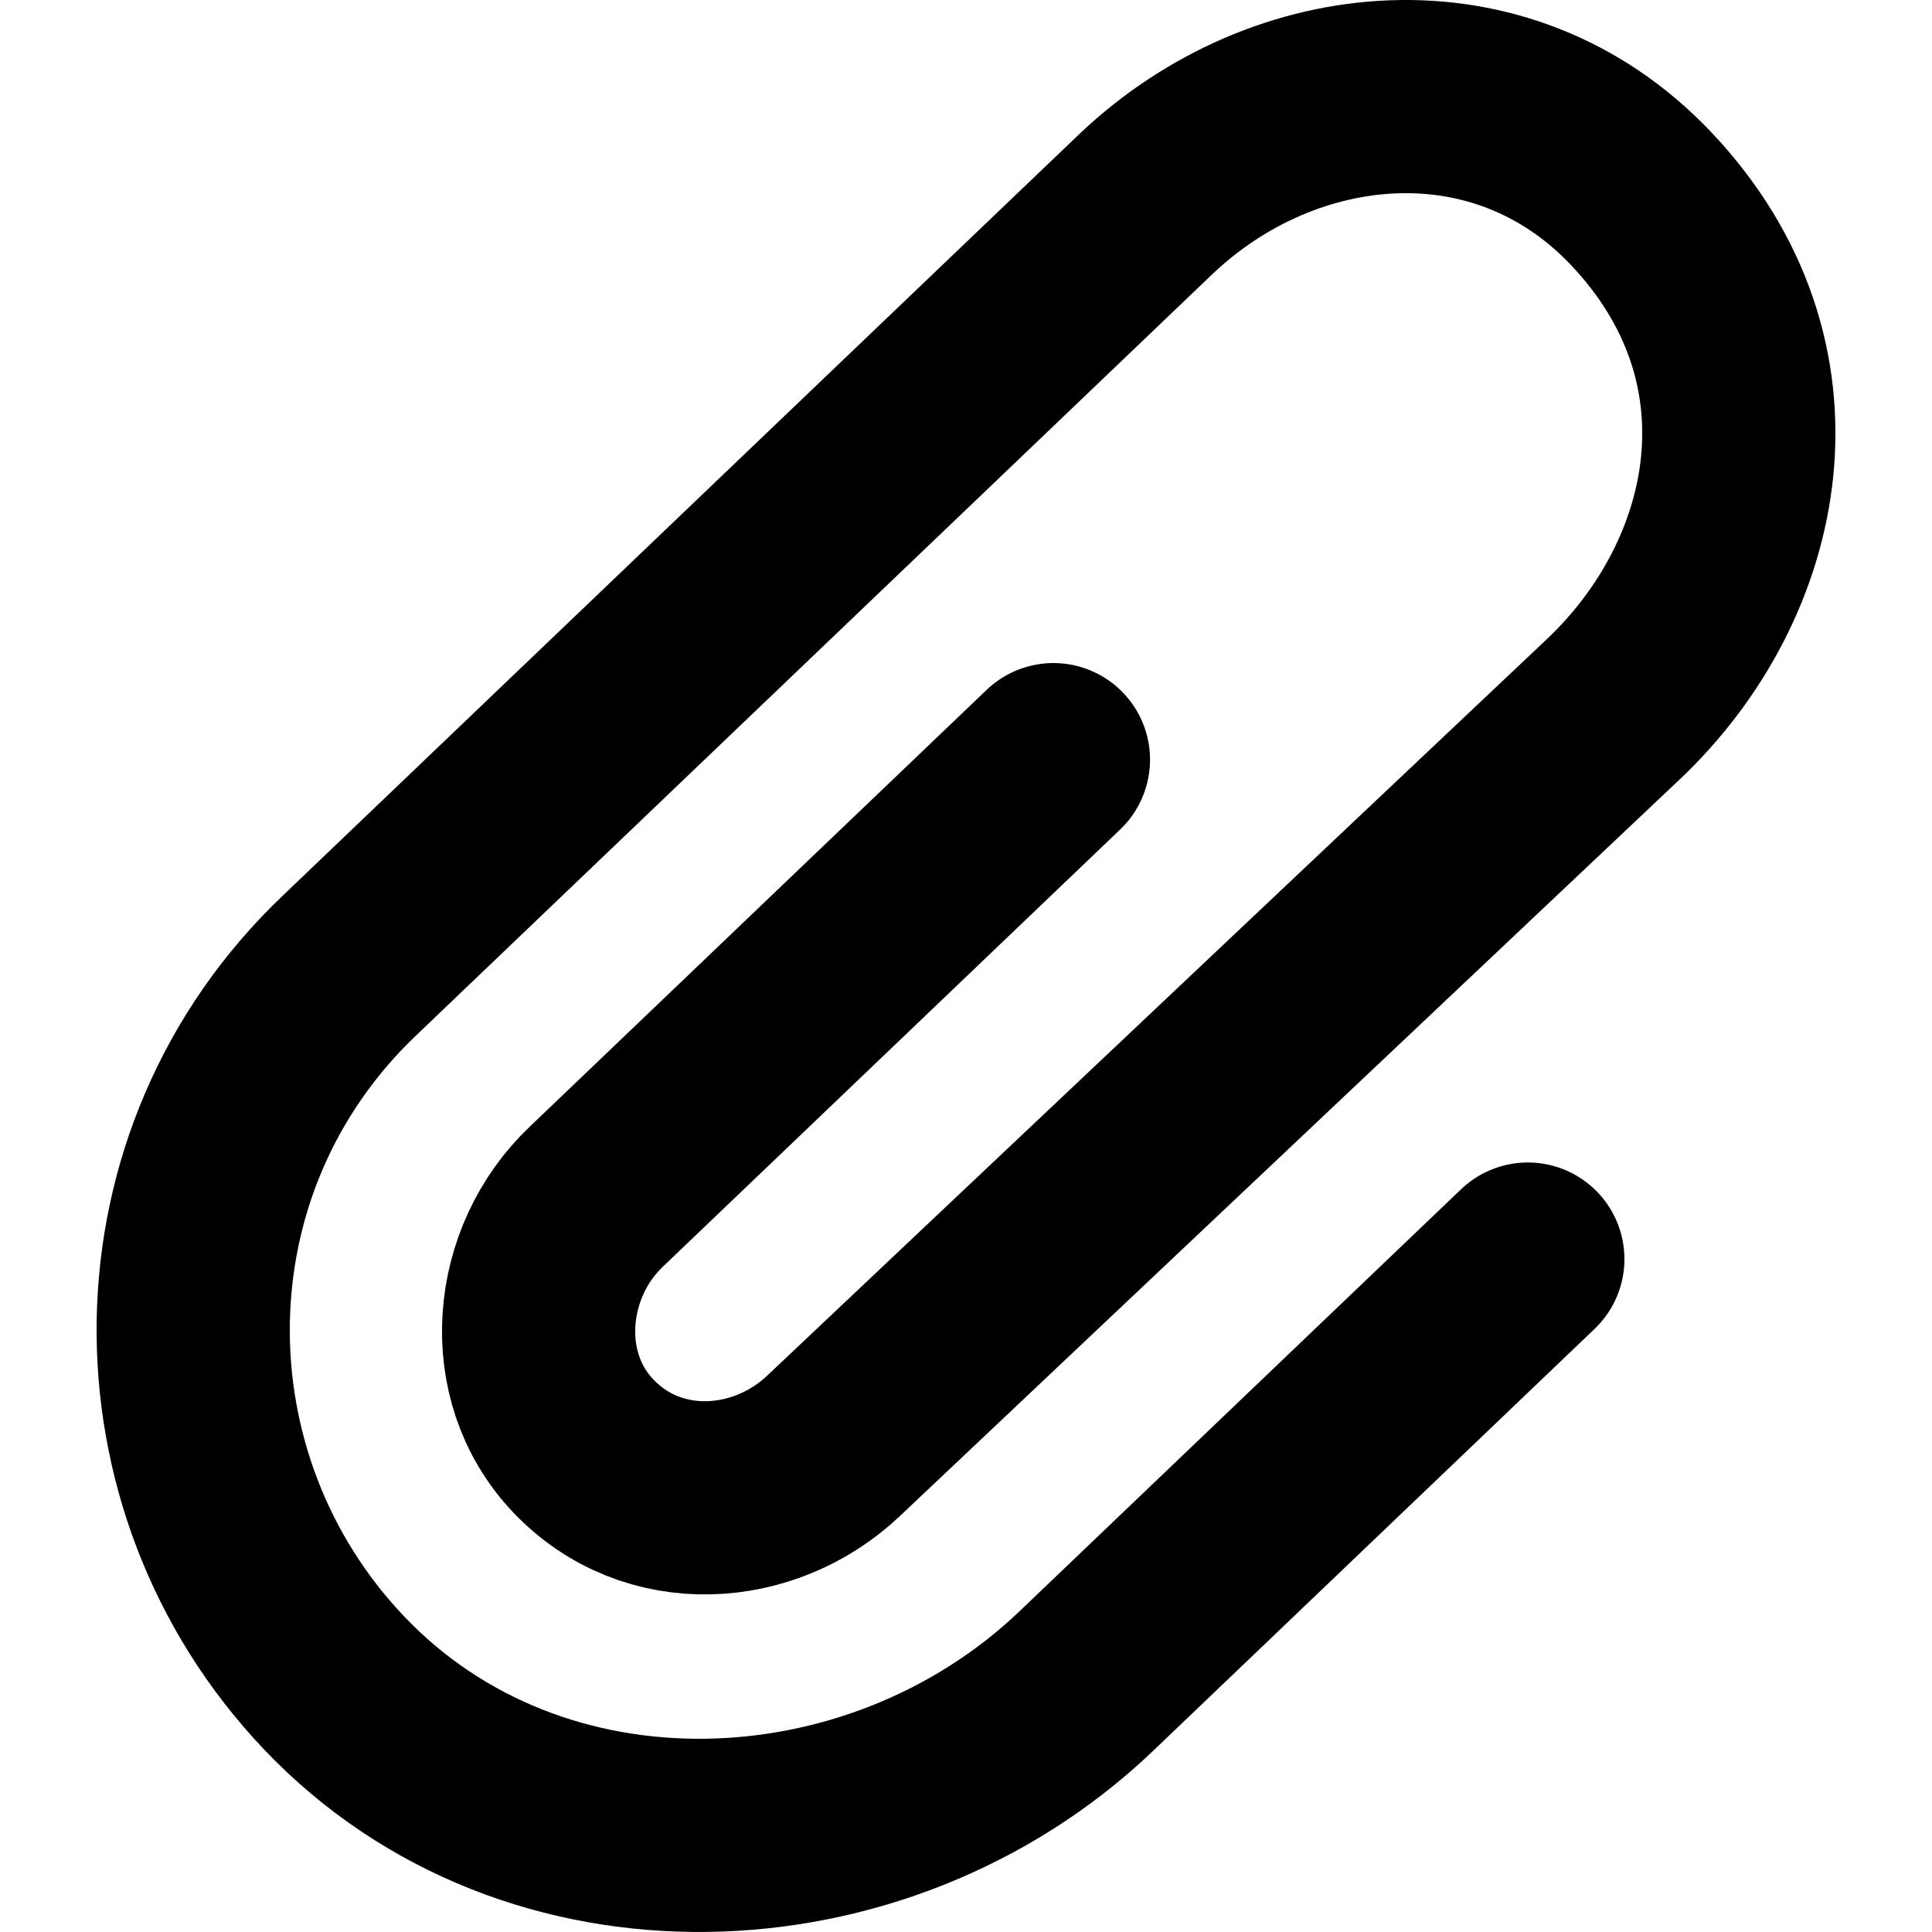
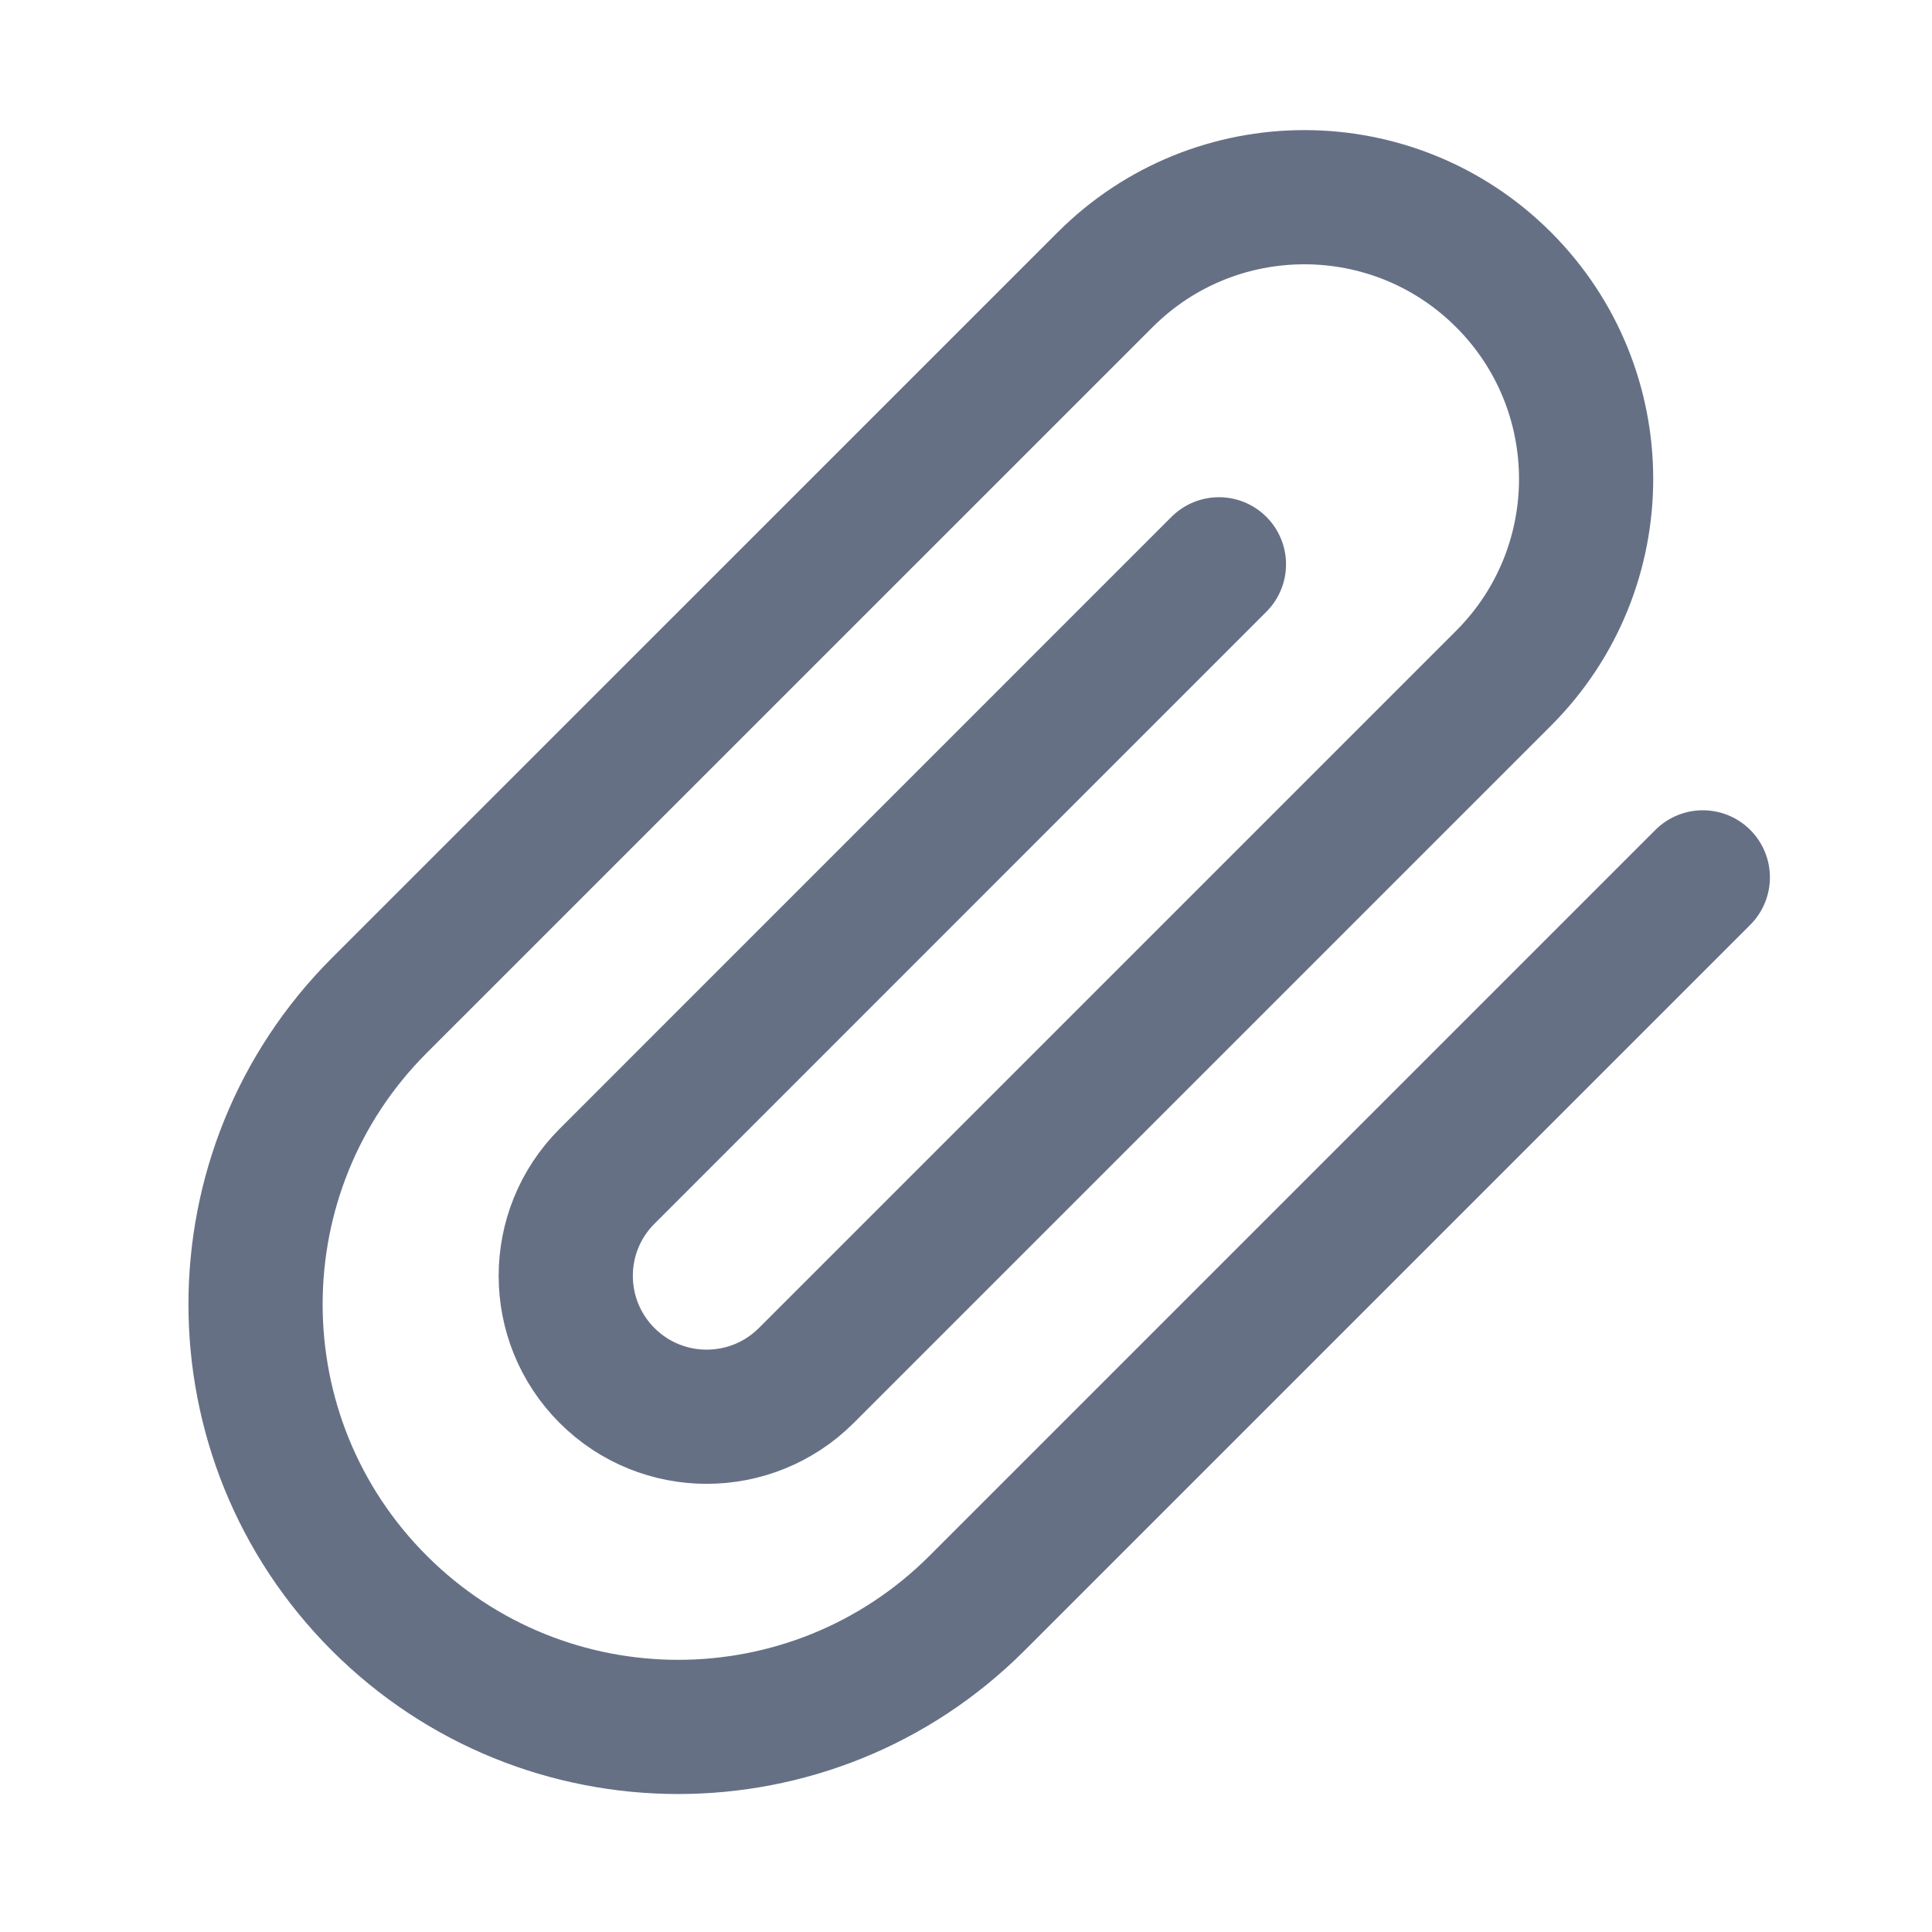
- <svg xmlns="http://www.w3.org/2000/svg" width="20" height="20" viewBox="0 0 20 20" fill="none">
-   <path d="M15.816 13.034L11.228 17.419C9.082 19.45 5.53 19.602 3.456 17.419C1.489 15.348 1.484 12.014 3.63 9.983L11.869 2.106C13.3 0.752 15.543 0.535 16.984 2.051C18.597 3.749 18.13 5.991 16.699 7.344L8.628 14.968C7.913 15.645 6.755 15.723 6.038 14.968C5.348 14.243 5.46 13.062 6.175 12.386L10.905 7.864" stroke="black" stroke-width="2" stroke-linecap="round" stroke-linejoin="round" />
+ <svg xmlns="http://www.w3.org/2000/svg" width="24" height="24" viewBox="0 0 24 24" fill="none">
+   <path d="M21.153 10.899L12.137 19.915C10.087 21.965 6.763 21.965 4.712 19.915C2.662 17.865 2.662 14.541 4.712 12.49L13.728 3.475C15.095 2.108 17.311 2.108 18.678 3.475C20.045 4.842 20.045 7.058 18.678 8.425L10.016 17.087C9.332 17.77 8.224 17.77 7.541 17.087C6.857 16.403 6.857 15.295 7.541 14.612L15.142 7.01" stroke="#667085" stroke-width="1.667" stroke-linecap="round" stroke-linejoin="round" />
</svg>
